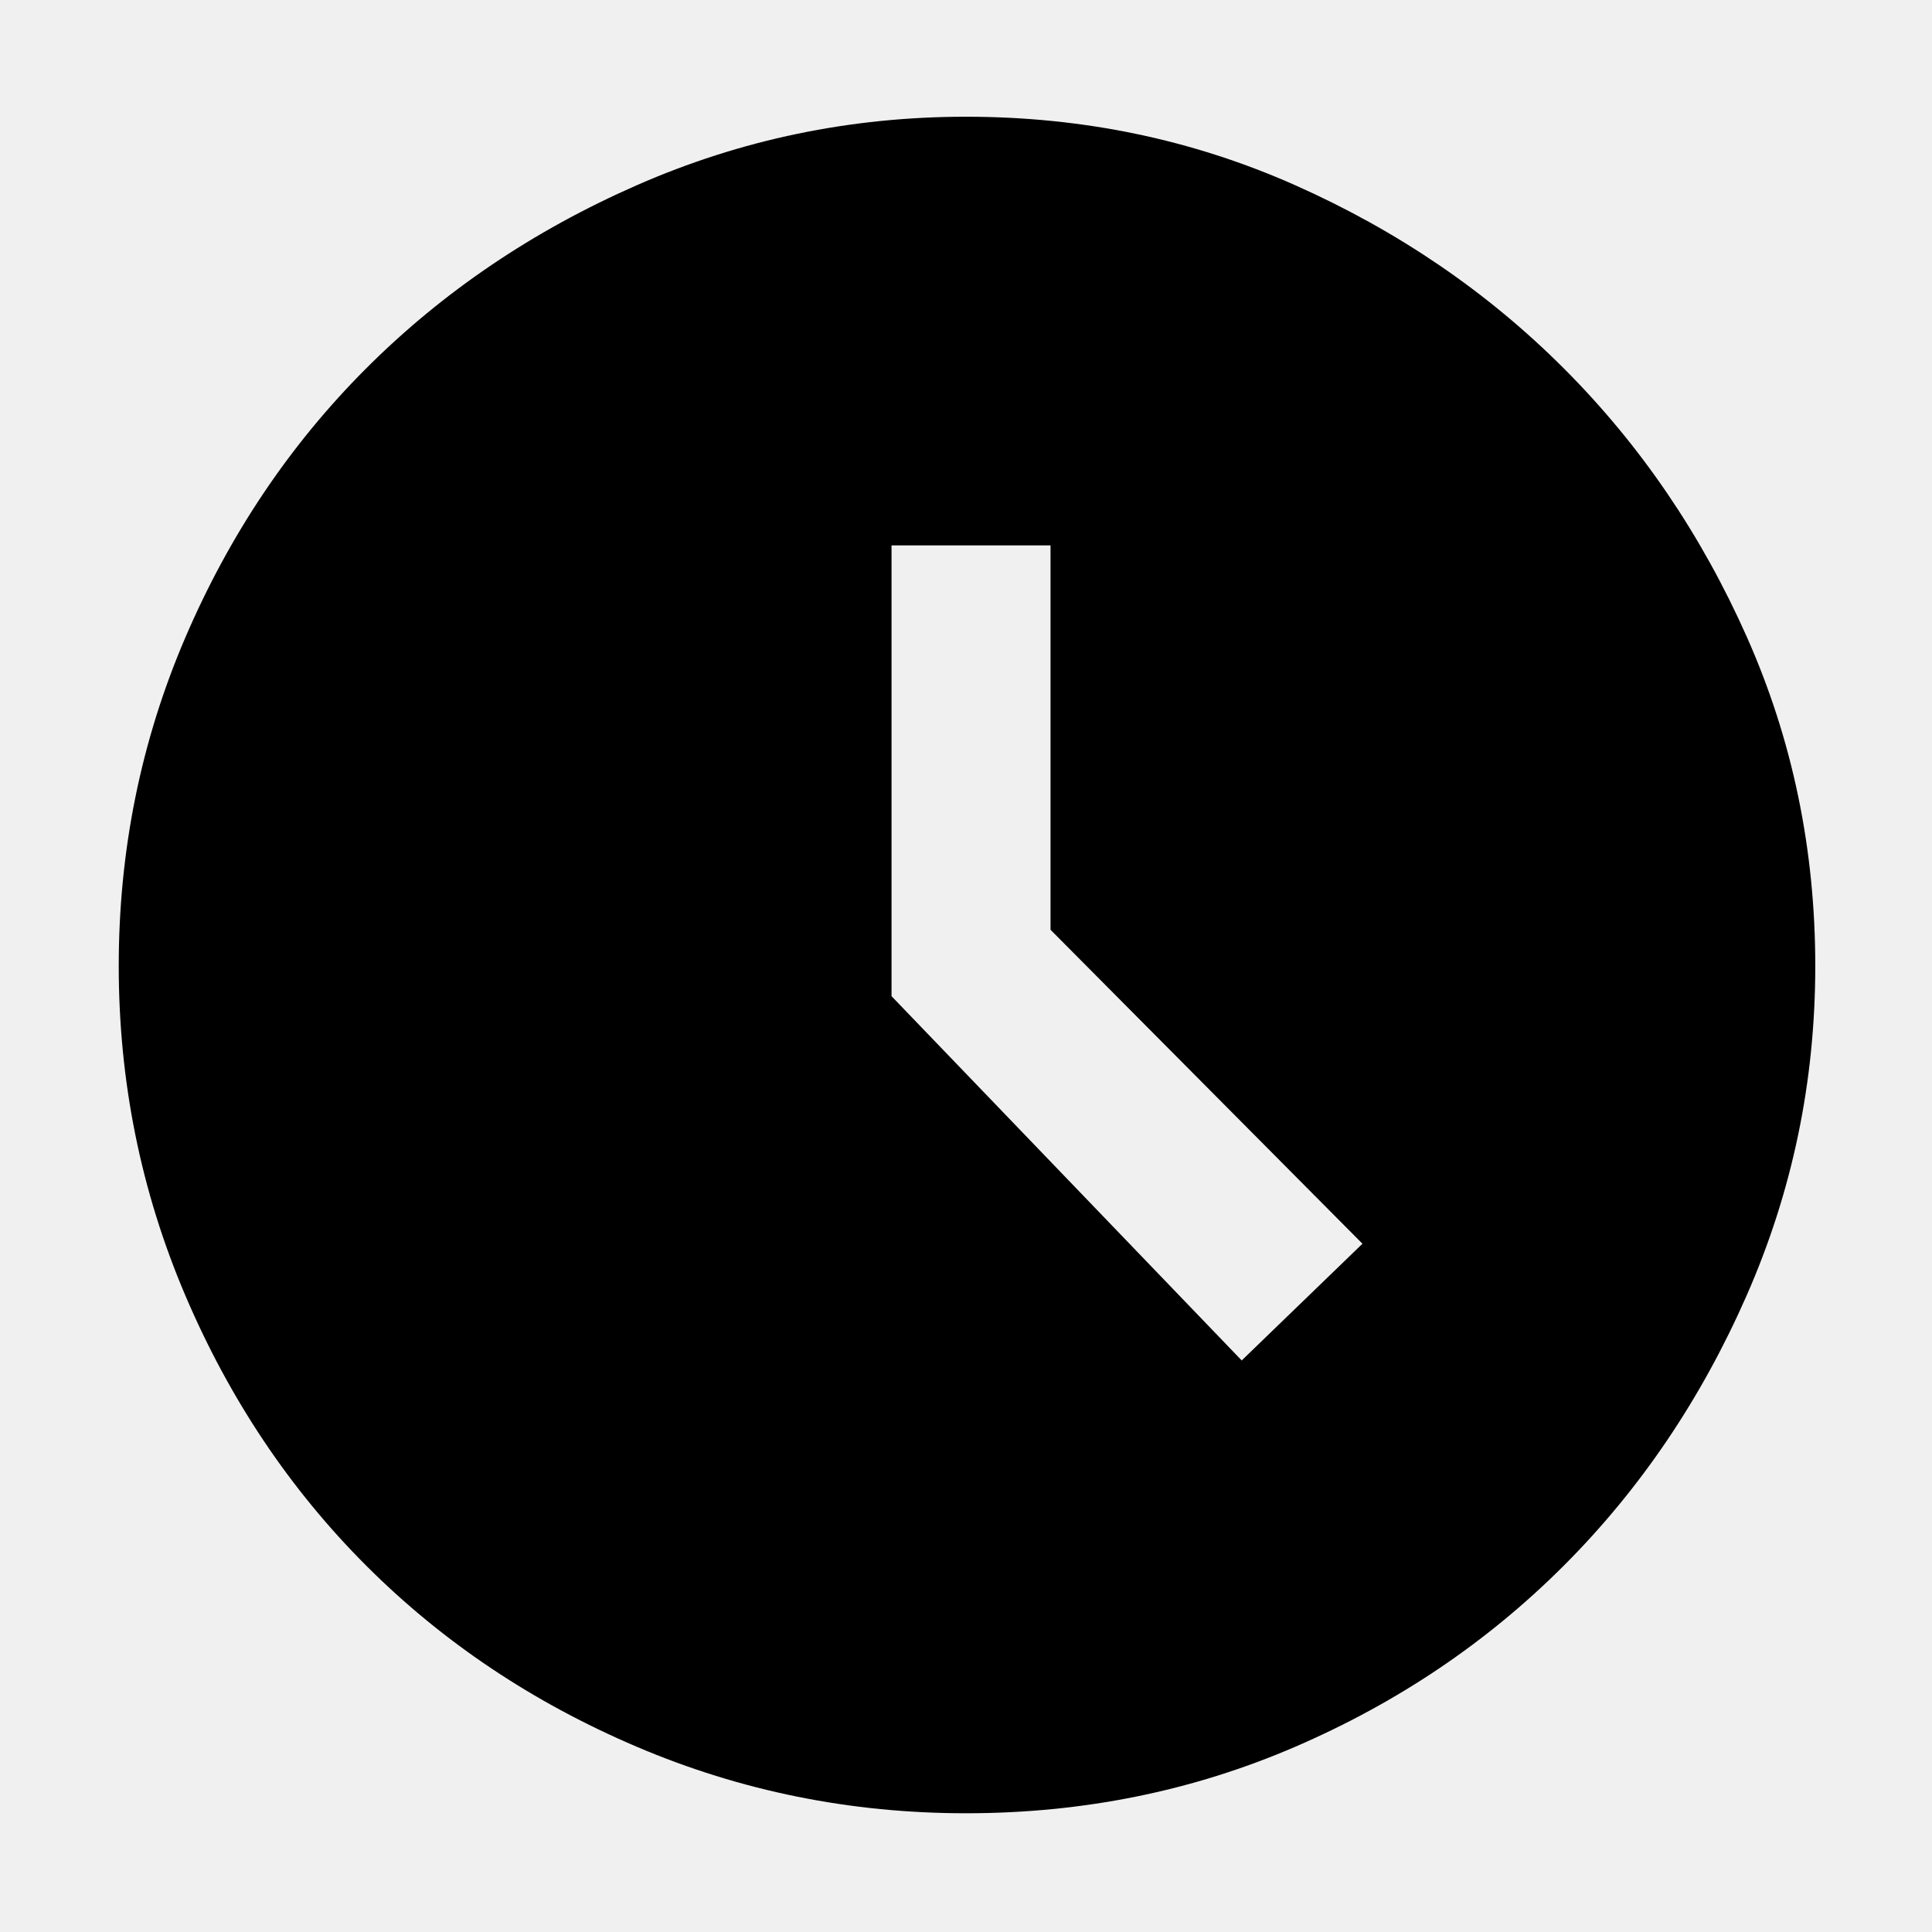
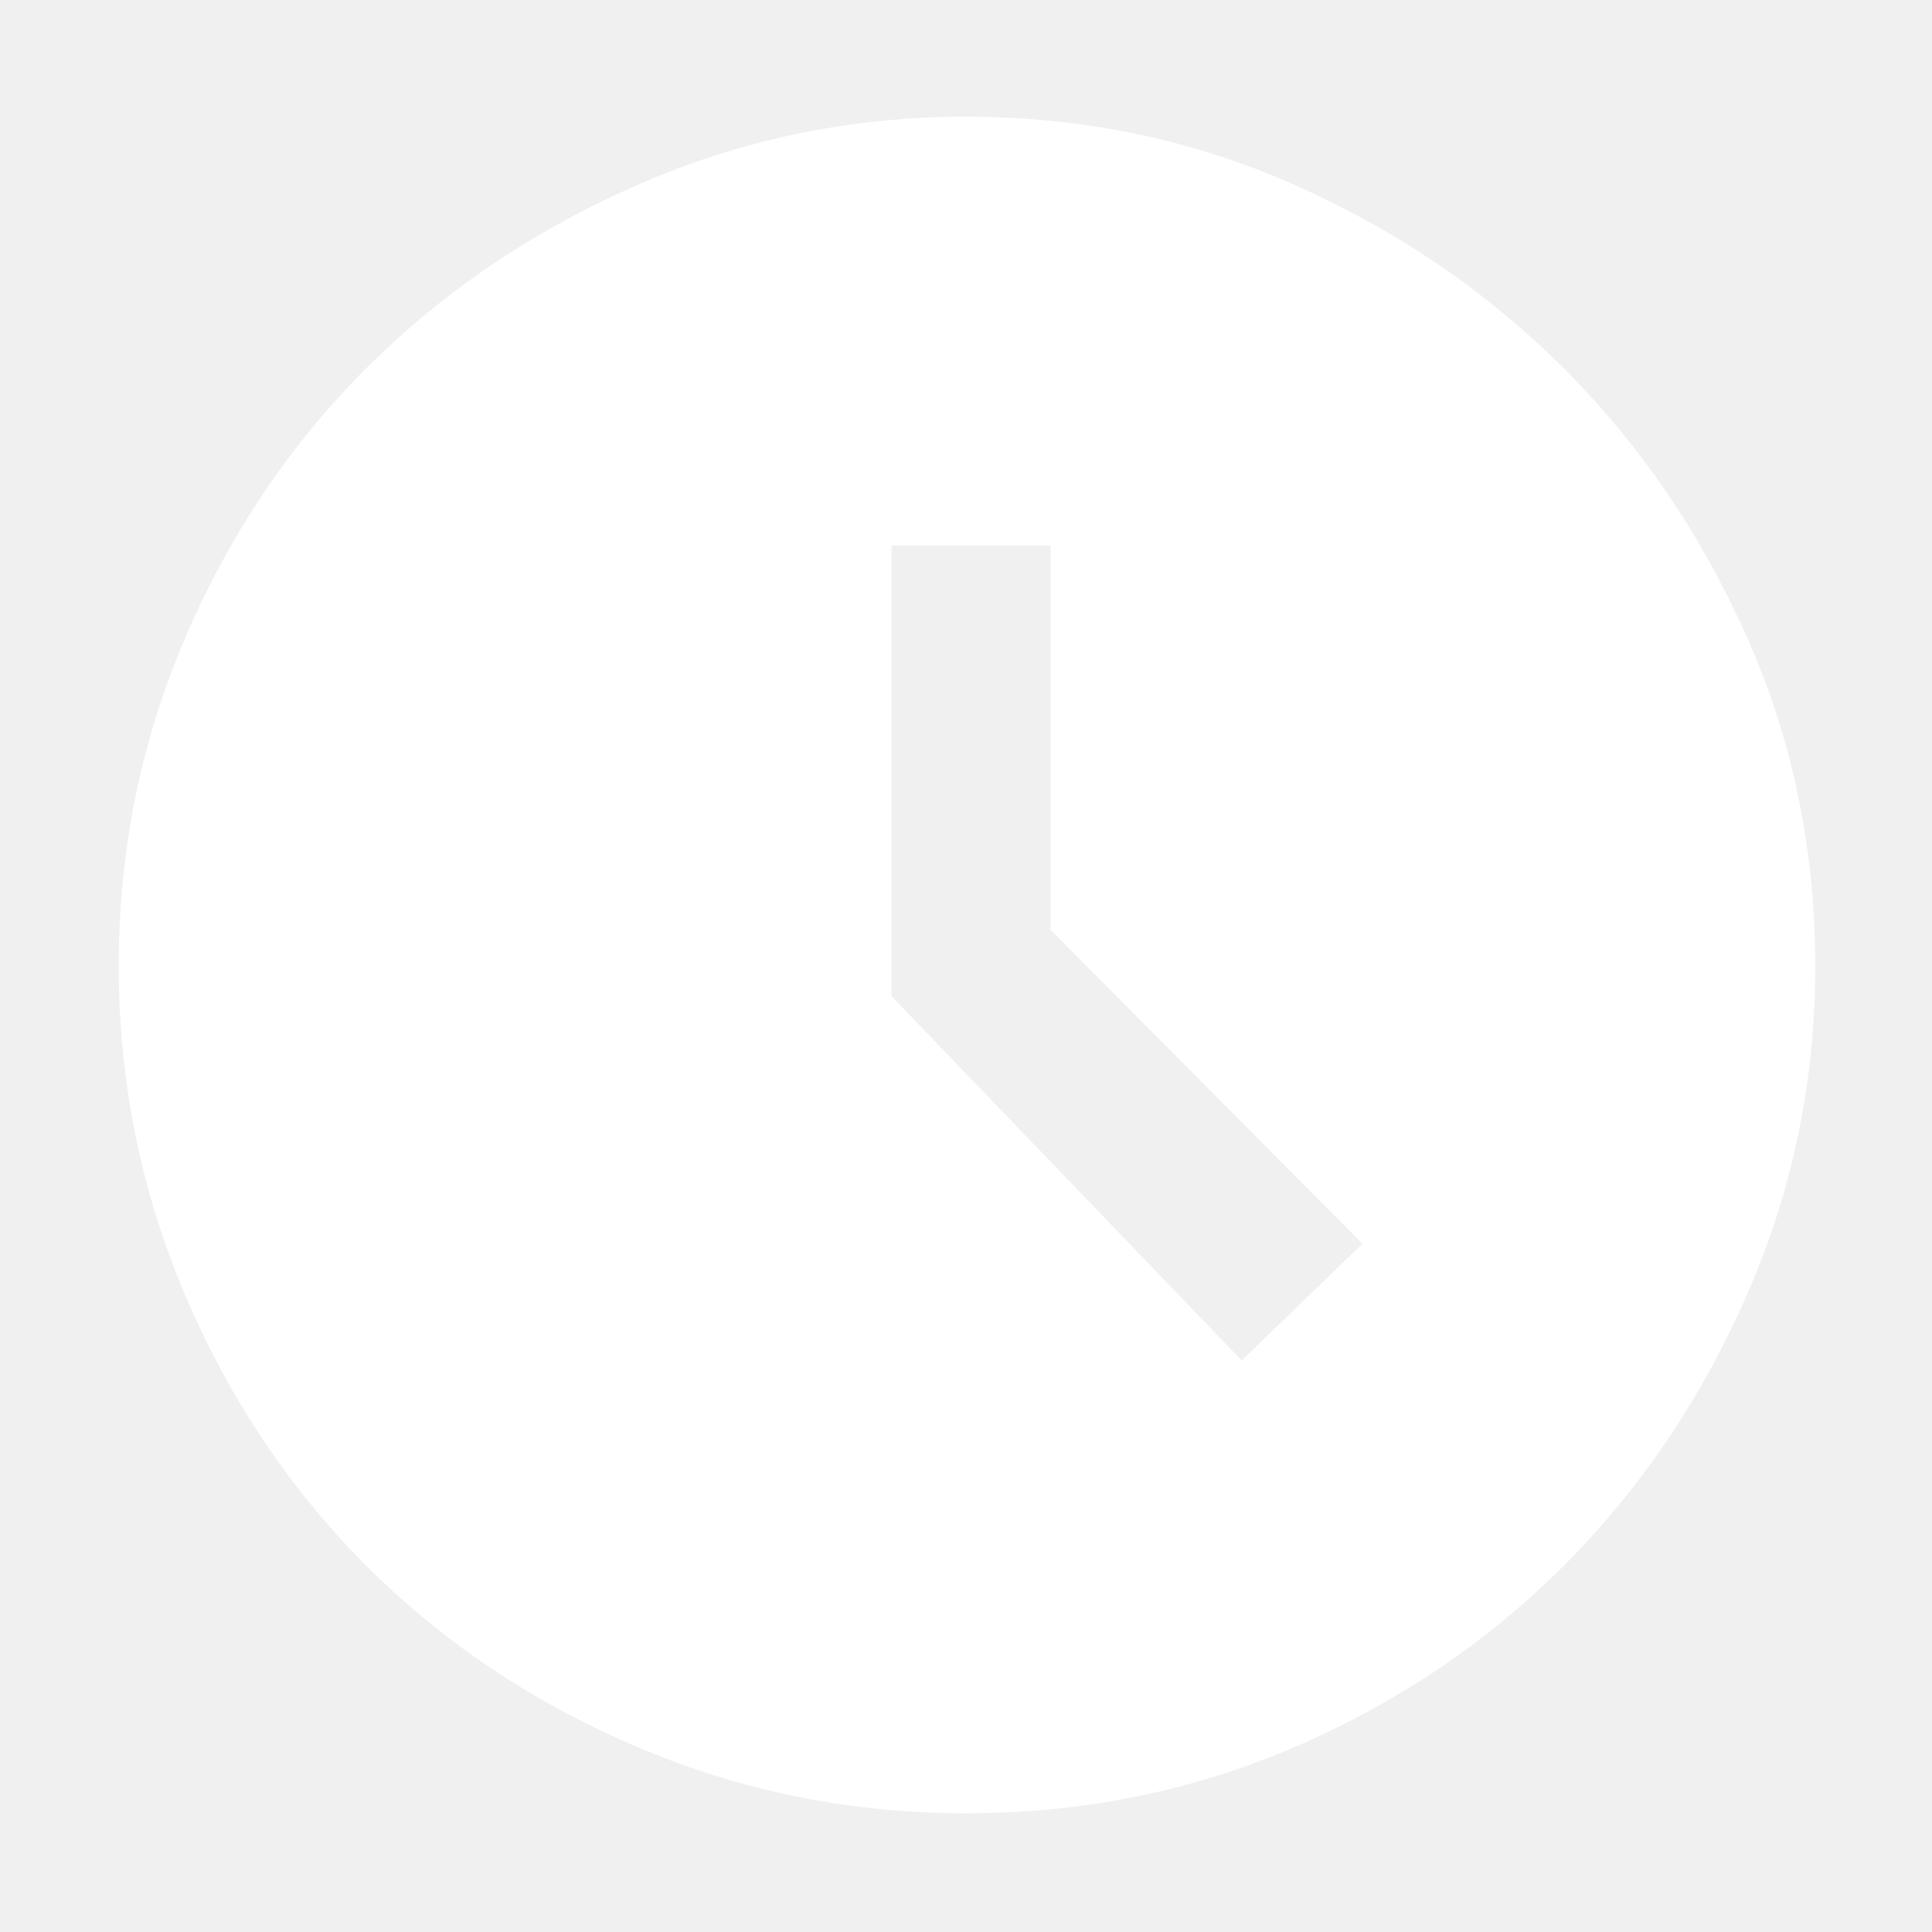
<svg xmlns="http://www.w3.org/2000/svg" height="48" width="48">
-   <path d="m30.85 33.8 3-2.9-7.75-7.8v-9.55h-3.95v11.2ZM24 45.05q-4.3 0-8.175-1.65-3.875-1.65-6.725-4.5-2.85-2.85-4.5-6.725Q2.95 28.3 2.95 24q0-4.3 1.65-8.15Q6.25 12 9.1 9.15t6.725-4.55Q19.7 2.9 24 2.9q4.35 0 8.175 1.7Q36 6.3 38.85 9.15 41.7 12 43.4 15.825 45.1 19.65 45.1 24q0 4.3-1.7 8.175-1.7 3.875-4.55 6.725-2.85 2.85-6.675 4.5Q28.35 45.05 24 45.05Z" />
+   <path fill="white" d="m30.85 33.8 3-2.9-7.75-7.8v-9.55h-3.95v11.2ZM24 45.05q-4.3 0-8.175-1.65-3.875-1.65-6.725-4.5-2.85-2.85-4.5-6.725Q2.95 28.3 2.95 24q0-4.3 1.65-8.15Q6.25 12 9.1 9.15t6.725-4.55Q19.7 2.9 24 2.9q4.35 0 8.175 1.7Q36 6.3 38.85 9.15 41.7 12 43.4 15.825 45.1 19.65 45.1 24q0 4.3-1.7 8.175-1.7 3.875-4.55 6.725-2.85 2.85-6.675 4.5Q28.35 45.05 24 45.05Z" />
</svg>
